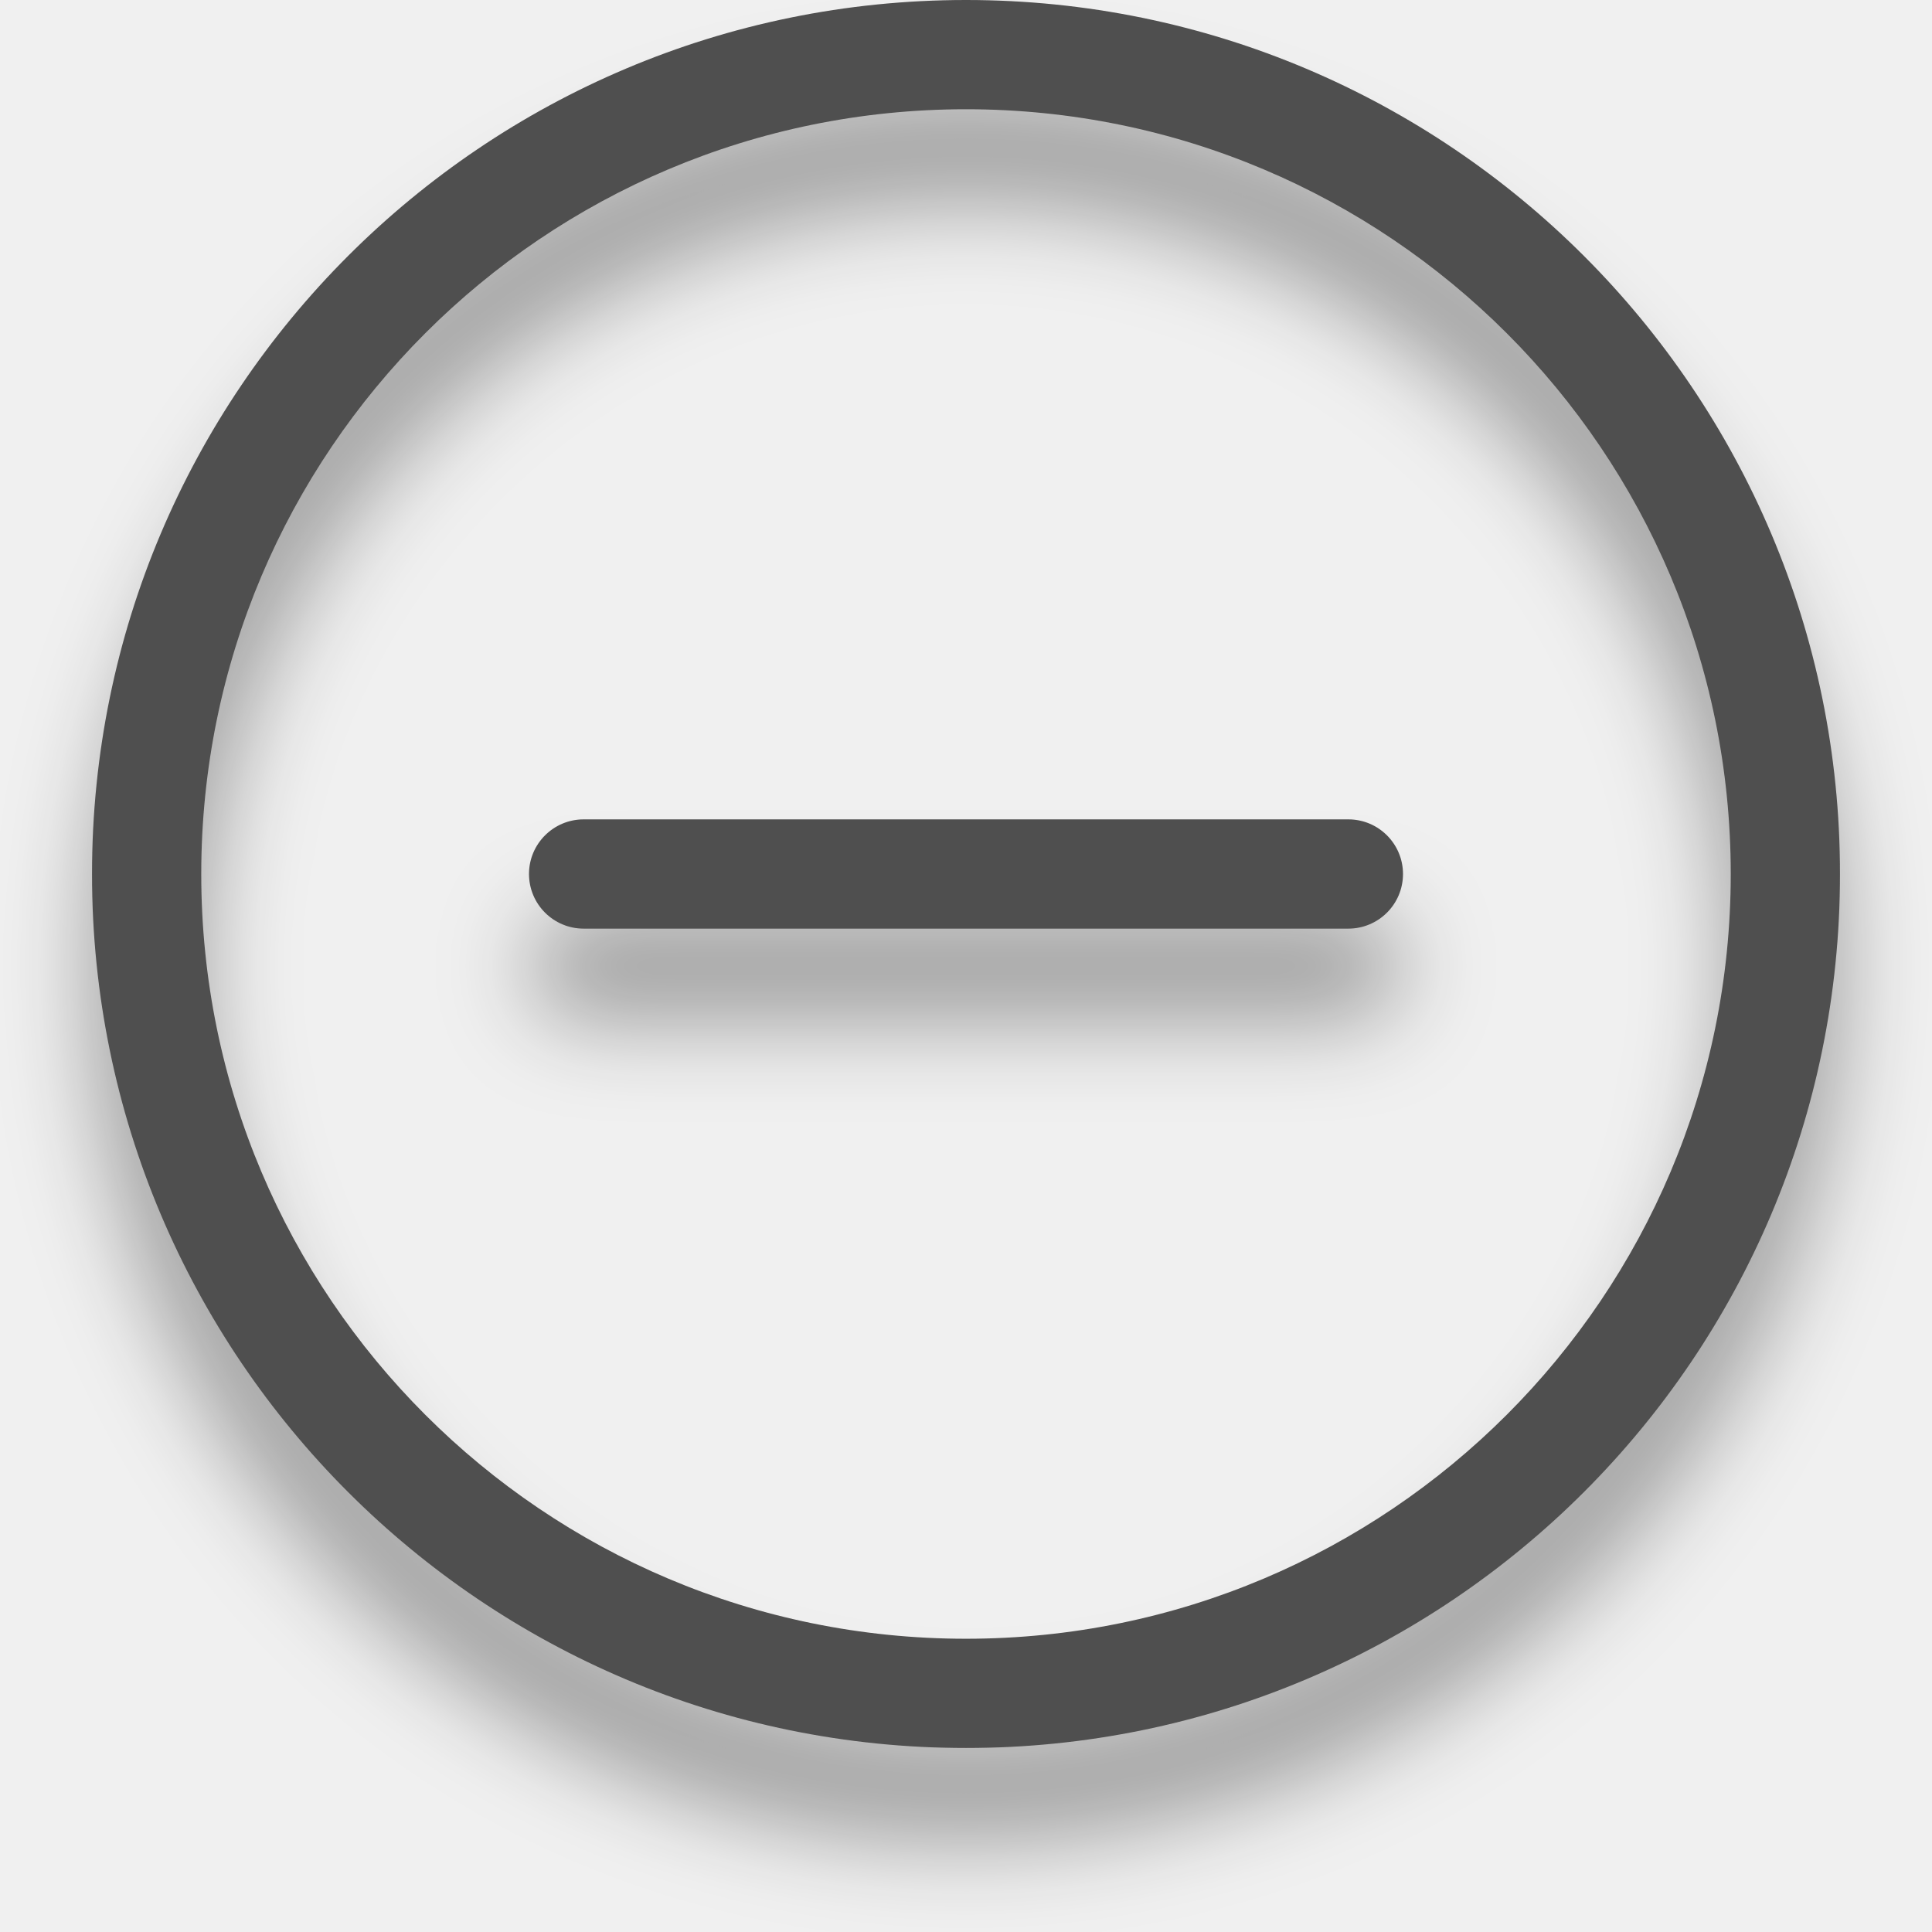
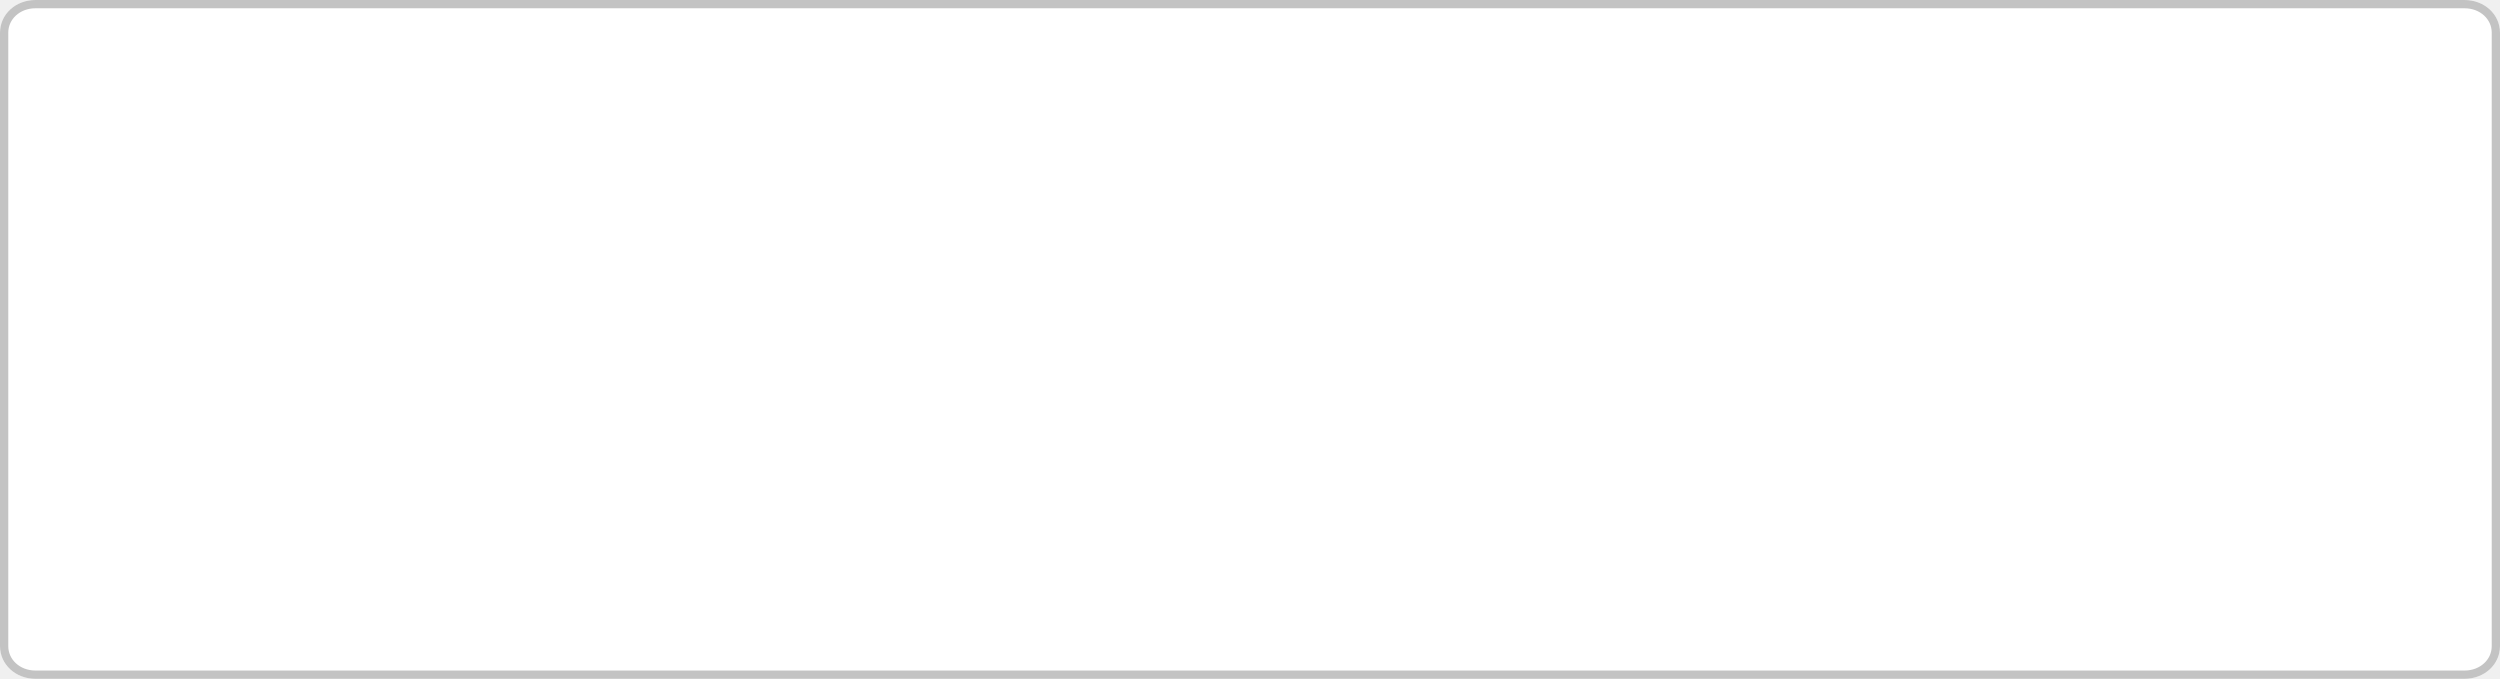
- <svg xmlns="http://www.w3.org/2000/svg" xmlns:xlink="http://www.w3.org/1999/xlink" version="1.1" width="21px" height="21px">
+ <svg xmlns="http://www.w3.org/2000/svg" version="1.1" width="302px" height="82px">
  <defs>
-     <path d="M 0 0  L 256 0  L 256 256  L 0 256  Z " fill-rule="evenodd" fill="black" id="path81" />
-     <clipPath id="clip82">
-       <use xlink:href="#path81" />
-     </clipPath>
-     <filter x="-50.00%" y="-50.00%" width="200.00%" height="200.00%" filterUnits="objectBoundingBox" id="filter83">
-       <feColorMatrix type="matrix" values="1 0 0 0 0  0 1 0 0 0  0 0 1 0 0  0 0 0 1 0  " in="SourceGraphic" />
-     </filter>
-     <filter x="350px" y="14px" width="21px" height="21px" filterUnits="userSpaceOnUse" id="filter84">
-       <feOffset dx="0" dy="1" in="SourceAlpha" result="shadowOffsetInner" />
-       <feGaussianBlur stdDeviation="0.5" in="shadowOffsetInner" result="shadowGaussian" />
-       <feComposite in2="shadowGaussian" operator="atop" in="SourceAlpha" result="shadowComposite" />
-       <feColorMatrix type="matrix" values="0 0 0 0 0  0 0 0 0 0  0 0 0 0 0  0 0 0 0.349 0  " in="shadowComposite" />
-     </filter>
-     <g id="widget85">
-       <g transform="matrix(0.07421875 0 0 0.07421875 351 14 )" clip-path="url(#clip82)" filter="url(#filter83)">
-         <g fill="#504f4f" fill-rule="nonzero" stroke="none" stroke-width="1" stroke-linecap="butt" stroke-linejoin="miter" stroke-miterlimit="10" stroke-dasharray="" stroke-dashoffset="0" font-family="none" font-weight="none" font-size="none" text-anchor="none" style="mix-blend-mode: normal">
-           <g transform="scale(16,16)">
-             <path d="M8,15c-3.866,0 -7,-3.134 -7,-7c0,-3.866 3.134,-7 7,-7c3.866,0 7,3.134 7,7c0,3.866 -3.134,7 -7,7M8,16c4.418,0 8,-3.582 8,-8c0,-4.418 -3.582,-8 -8,-8c-4.418,0 -8,3.582 -8,8c0,4.418 3.582,8 8,8" />
-             <path d="M4,8c0,-0.276 0.224,-0.5 0.5,-0.5h7c0.276,0 0.5,0.224 0.5,0.5c0,0.276 -0.224,0.5 -0.5,0.5h-7c-0.276,0 -0.5,-0.224 -0.5,-0.5" />
-           </g>
-         </g>
-       </g>
-     </g>
+     <mask fill="white" id="clip1509">
+       <path d="M 0 78.058  L 0 3.942  C 0 1.735  1.882 0  4.278 0  L 297.722 0  C 300.118 0  302 1.735  302 3.942  L 302 78.058  C 302 80.265  300.118 82  297.722 82  L 151.651 82  L 4.278 82  C 1.882 82  0 80.265  0 78.058  Z " fill-rule="evenodd" />
+     </mask>
  </defs>
-   <g transform="matrix(1 0 0 1 -350 -14 )">
-     <use xlink:href="#widget85" filter="url(#filter84)" />
-     <use xlink:href="#widget85" />
+   <g>
+     <path d="M 0 78.058  L 0 3.942  C 0 1.735  1.882 0  4.278 0  L 297.722 0  C 300.118 0  302 1.735  302 3.942  L 302 78.058  C 302 80.265  300.118 82  297.722 82  L 151.651 82  L 4.278 82  C 1.882 82  0 80.265  0 78.058  Z " fill-rule="nonzero" fill="#ffffff" stroke="none" />
+     <path d="M 0 78.058  L 0 3.942  C 0 1.735  1.882 0  4.278 0  L 297.722 0  C 300.118 0  302 1.735  302 3.942  L 302 78.058  C 302 80.265  300.118 82  297.722 82  L 151.651 82  L 4.278 82  C 1.882 82  0 80.265  0 78.058  Z " stroke-width="2" stroke="#c3c3c3" fill="none" mask="url(#clip1509)" />
  </g>
</svg>
